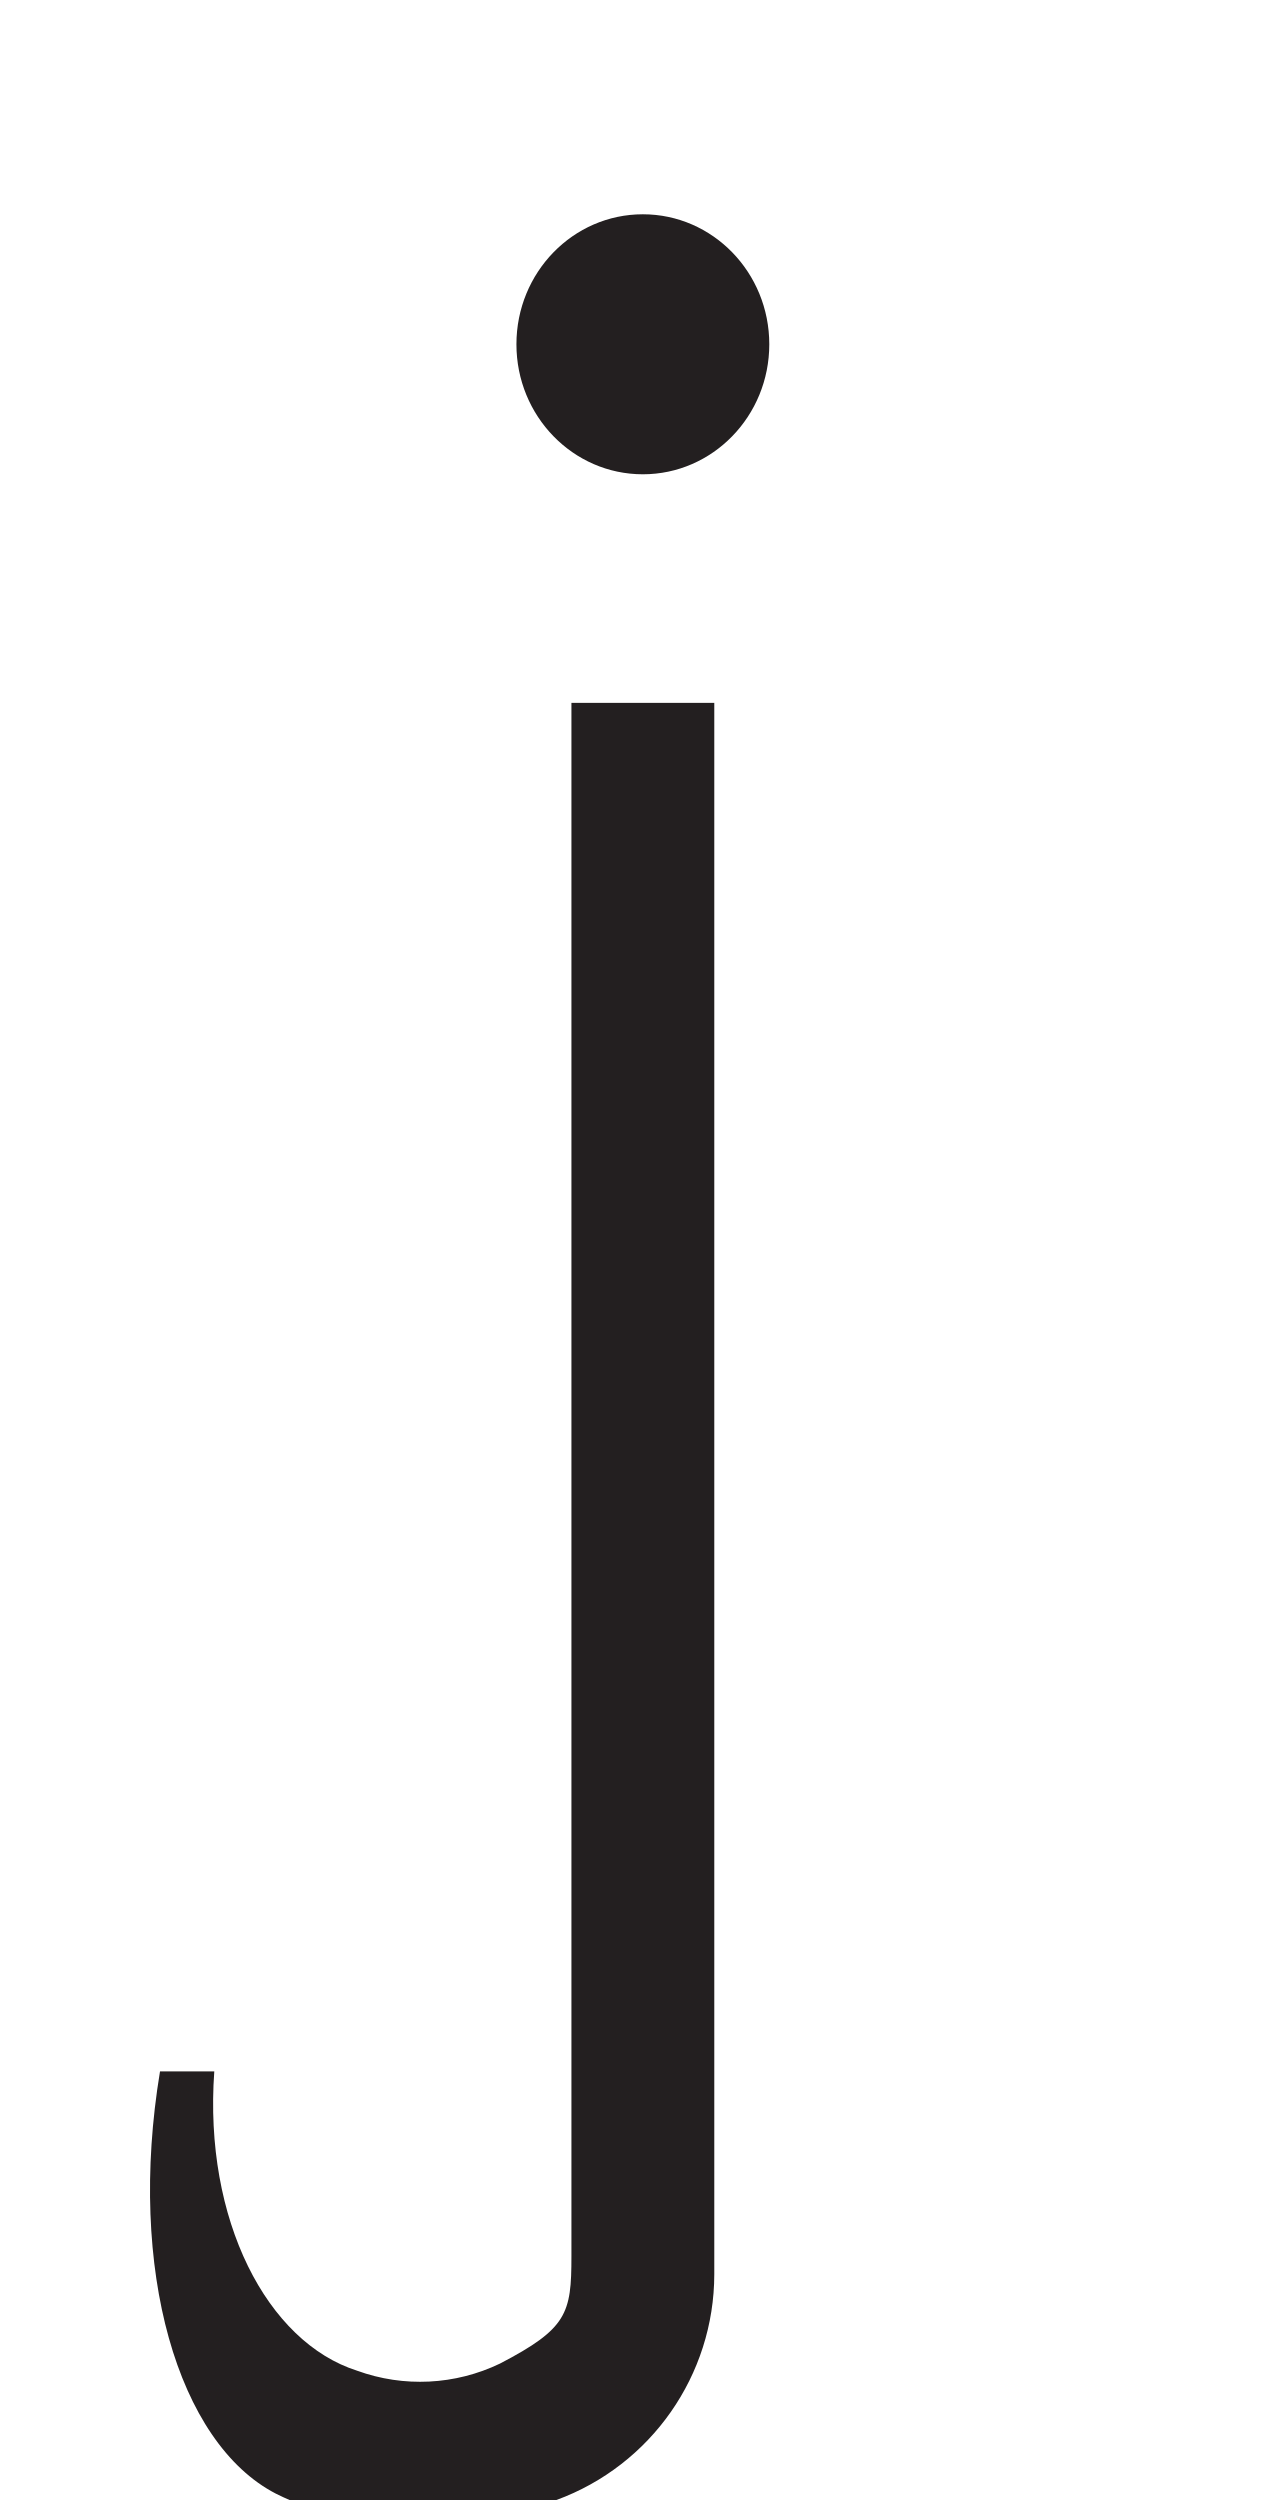
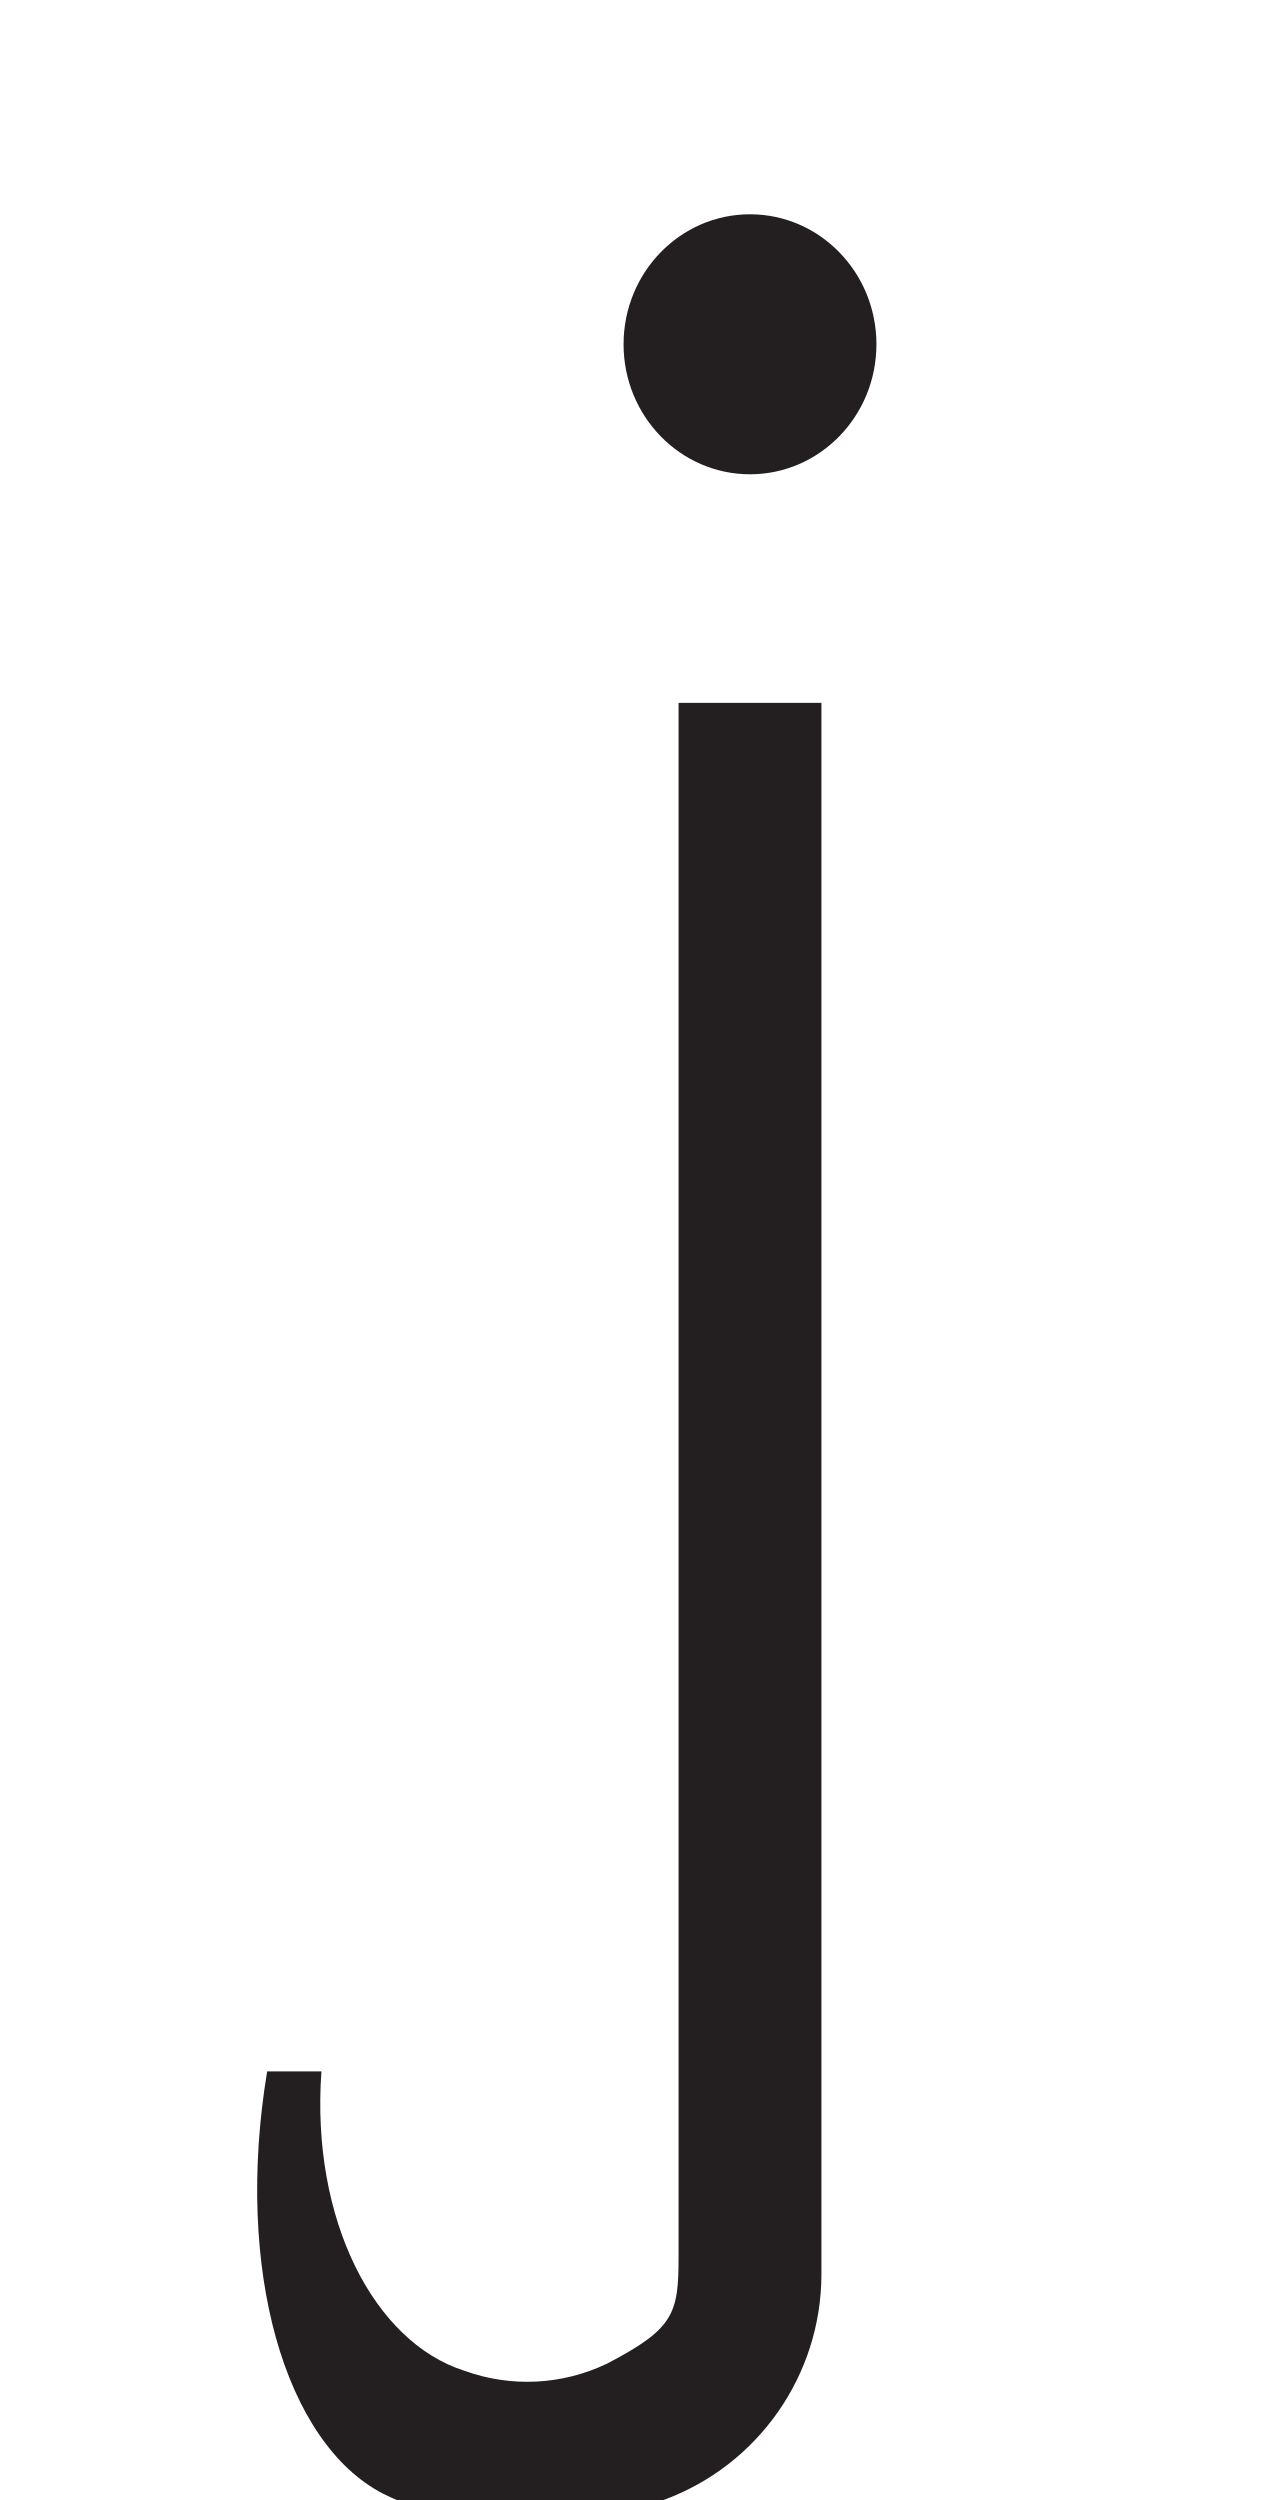
<svg xmlns="http://www.w3.org/2000/svg" viewBox="0 0 18 35">
  <defs>
    <style>.a{fill:#231f20;}</style>
  </defs>
-   <ellipse class="a" cx="9" cy="4.82" rx="1.77" ry="1.82" />
-   <path class="a" d="M5.65,35.34a4.07,4.07,0,0,1-1.79-.43C2.49,34.2,1.78,31.78,2.24,29L3,29c-.15,2.08.74,3.79,2,4.19a2.58,2.58,0,0,0,2-.1c.94-.49,1-.7,1-1.5l0-.27V9.84h2l0,22A3.37,3.37,0,0,1,7.79,35,6,6,0,0,1,5.65,35.34Z" />
+   <g transform="translate(1.5 0)">
+     <ellipse class="a" cx="9" cy="4.82" rx="1.77" ry="1.82" />
+     <path class="a" d="M5.65,35.34a4.07,4.07,0,0,1-1.79-.43C2.49,34.2,1.78,31.78,2.24,29L3,29c-.15,2.08.74,3.79,2,4.19a2.58,2.58,0,0,0,2-.1c.94-.49,1-.7,1-1.5l0-.27V9.84h2l0,22A3.37,3.37,0,0,1,7.79,35,6,6,0,0,1,5.65,35.34Z" />
+   </g>
</svg>
